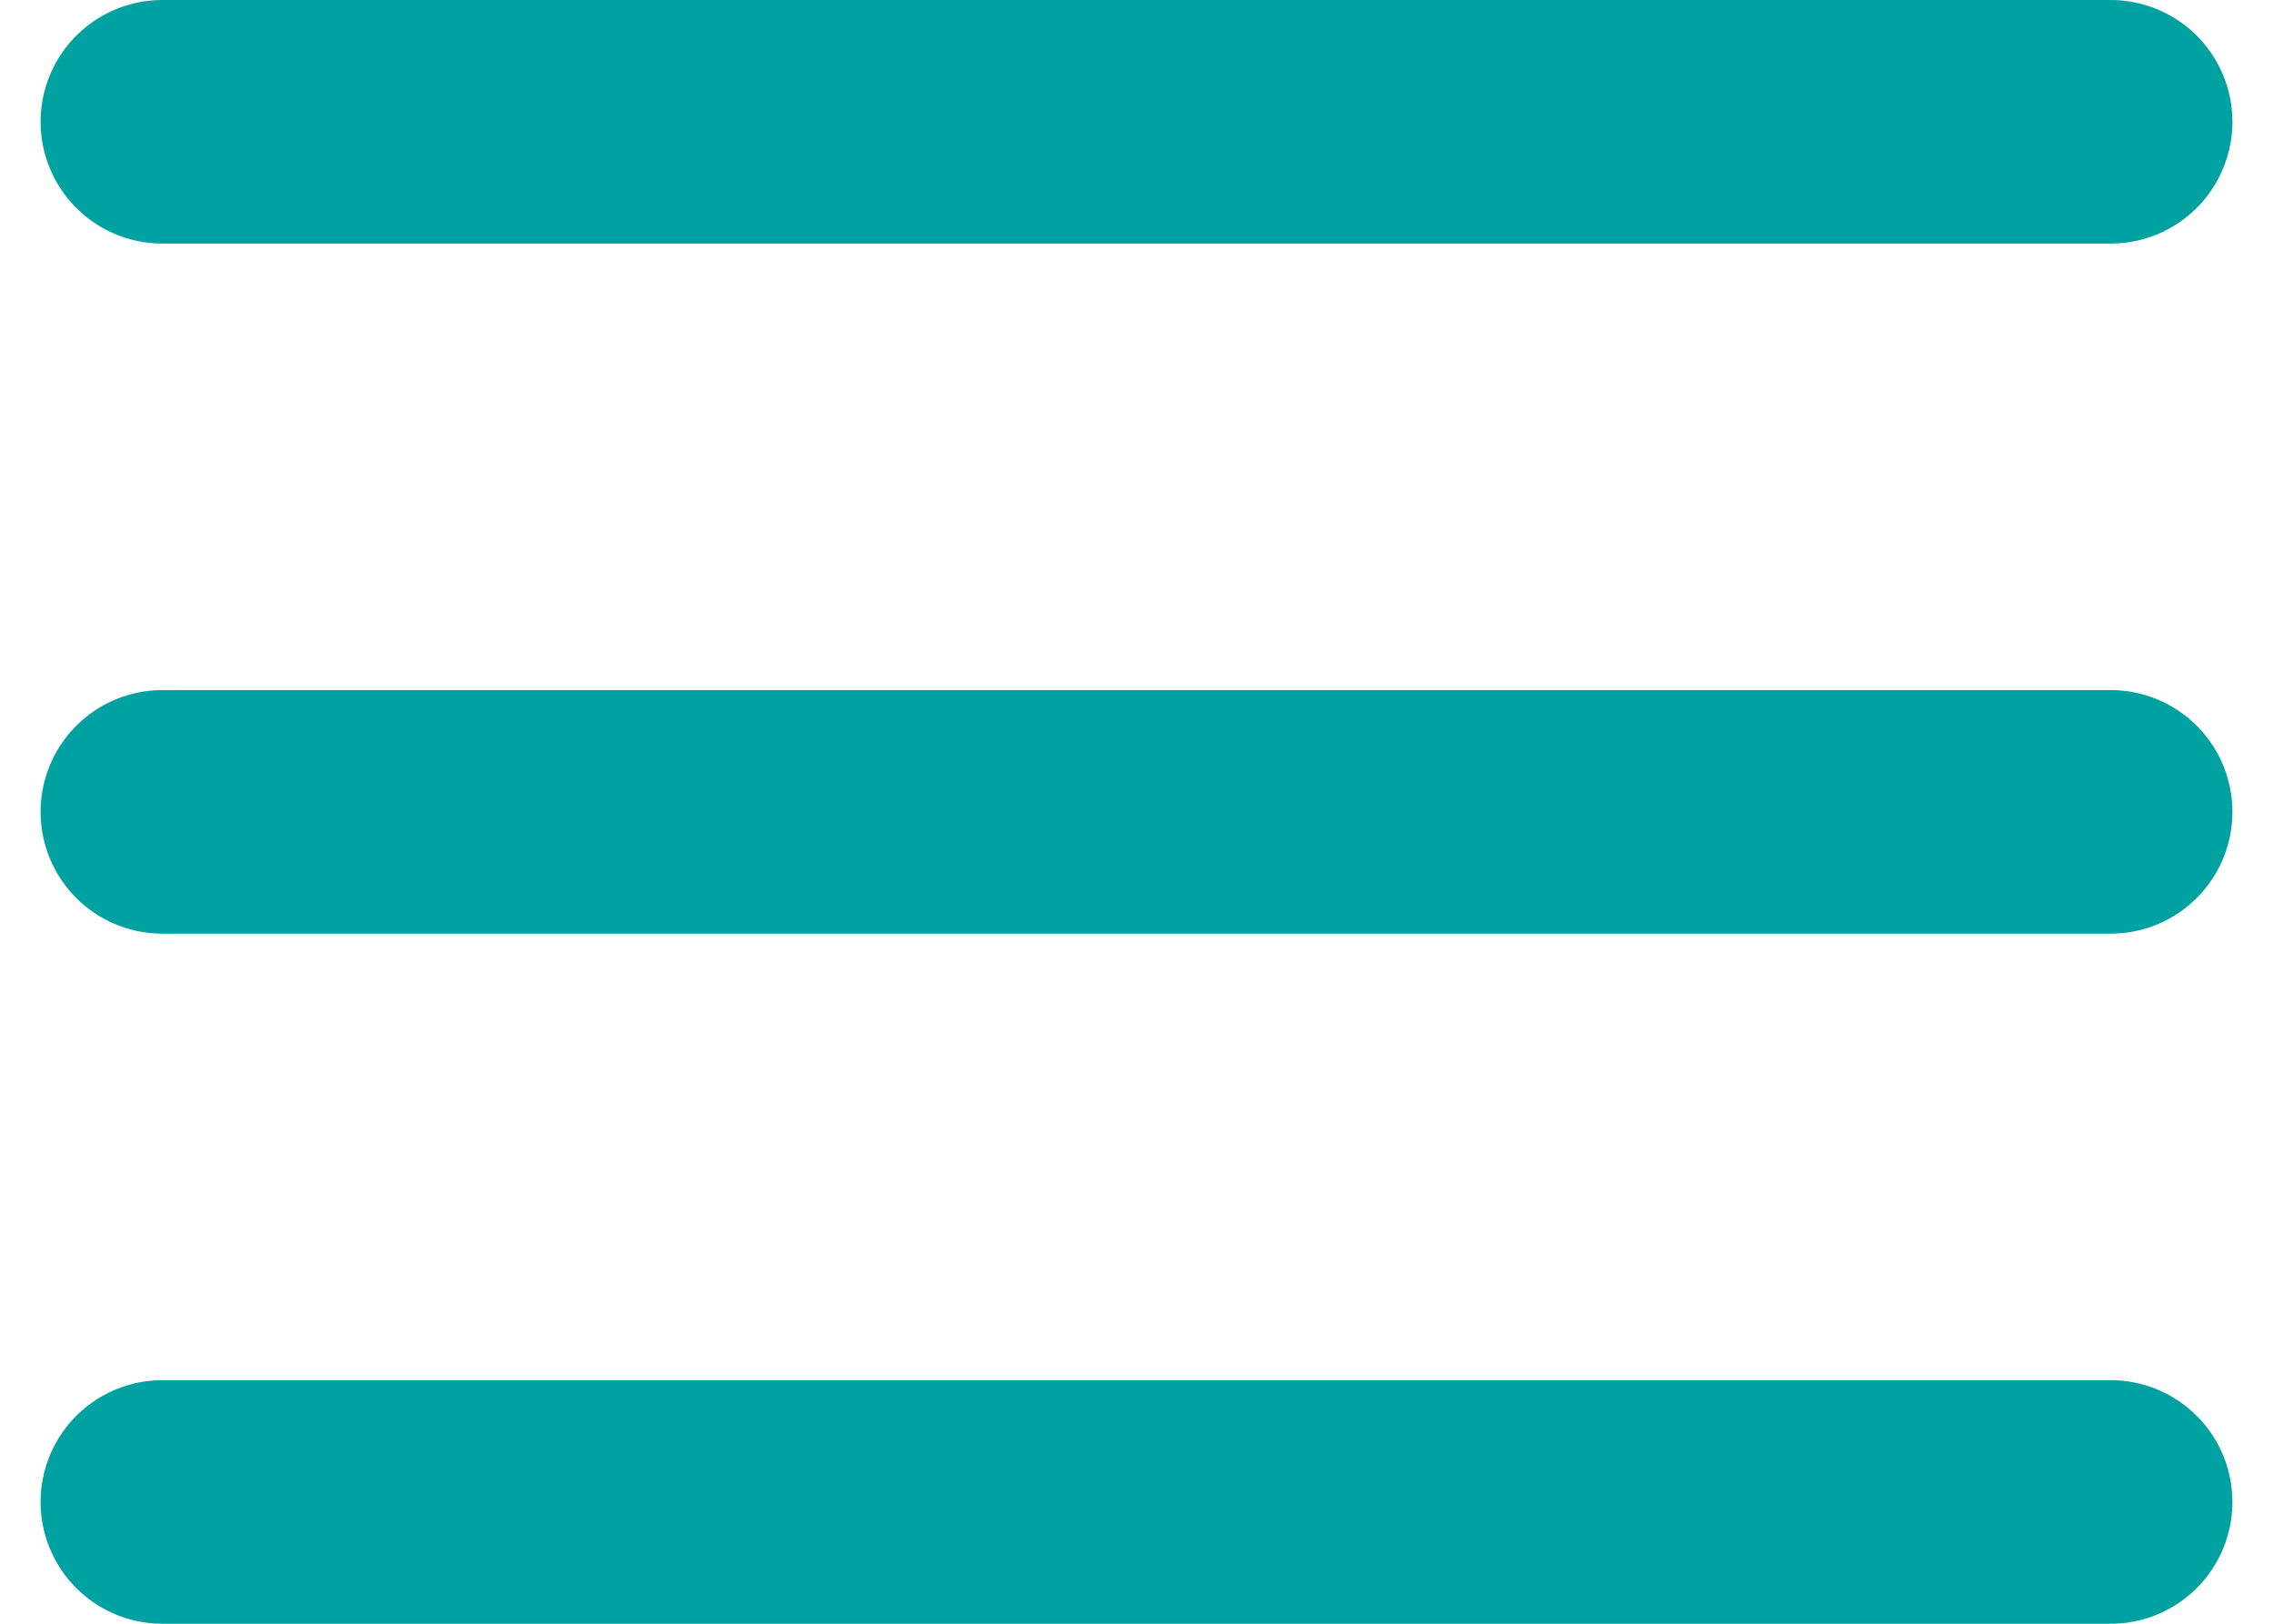
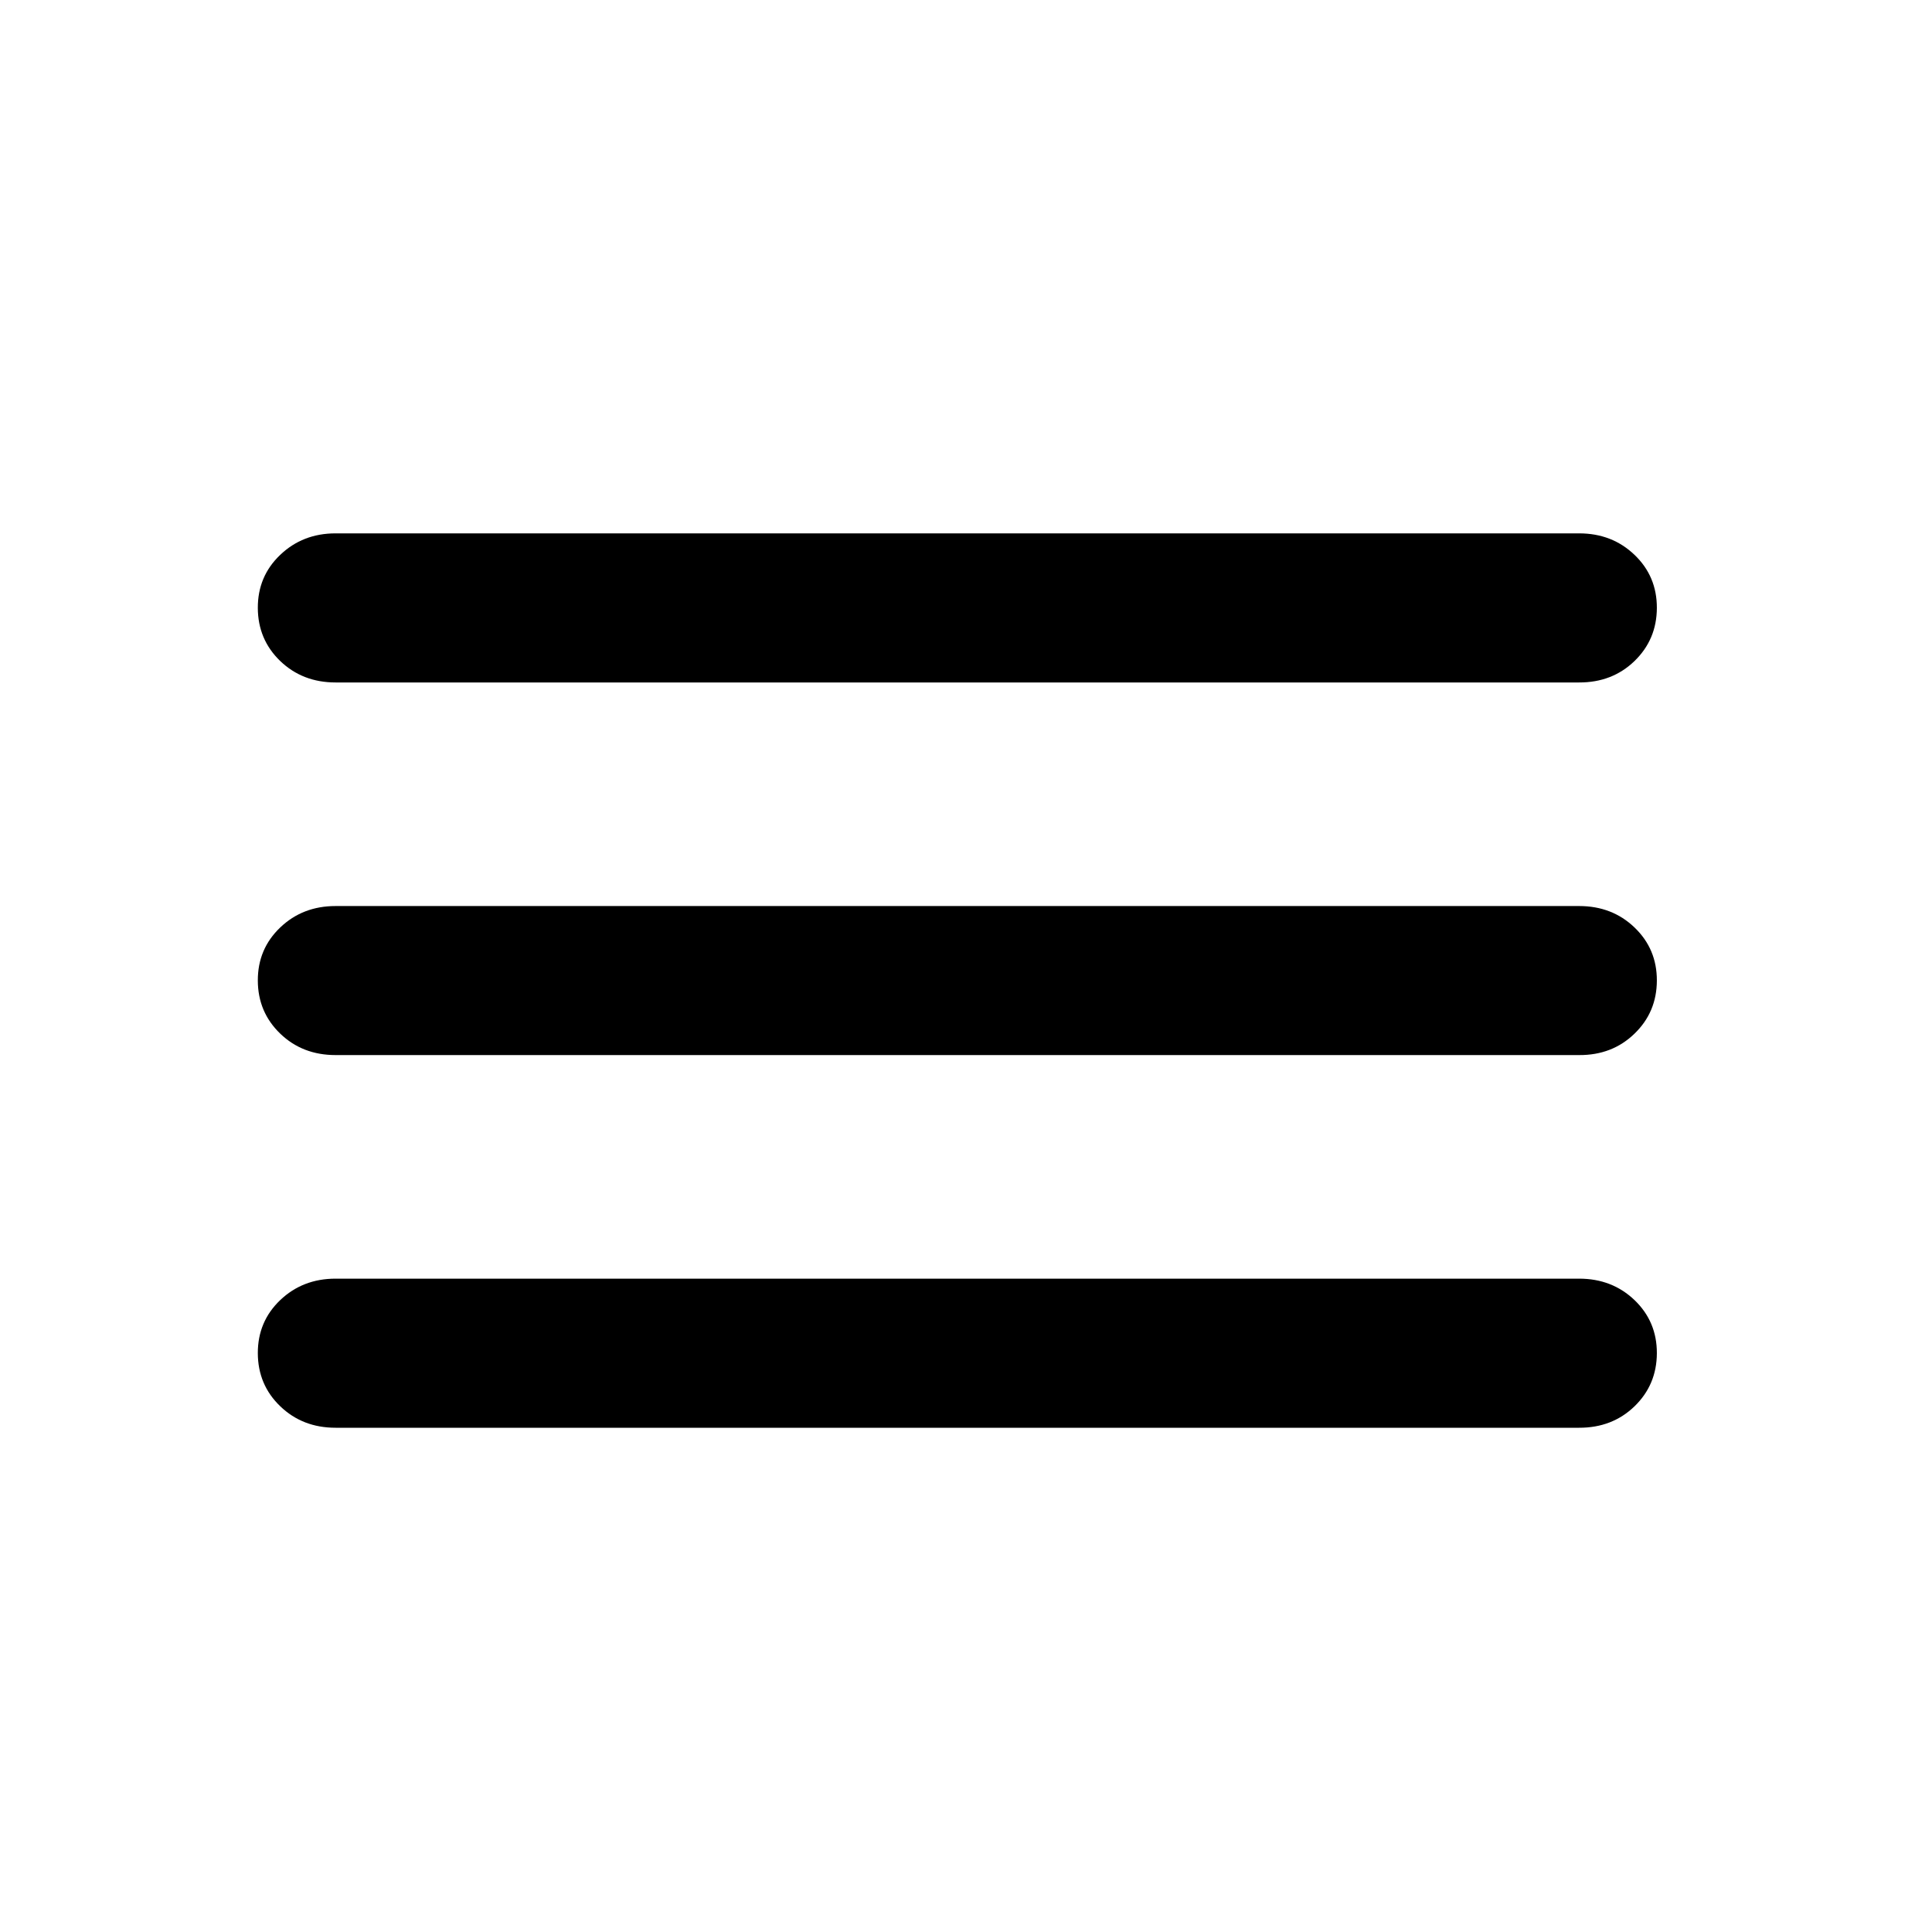
- <svg xmlns="http://www.w3.org/2000/svg" width="28" height="20" viewBox="0 0 28 20" fill="none">
-   <line x1="2" y1="1.5" x2="26" y2="1.5" stroke="#00A1A1" stroke-width="3" stroke-linecap="round" />
-   <line x1="2" y1="10" x2="26" y2="10" stroke="#00A1A1" stroke-width="3" stroke-linecap="round" />
-   <line x1="2" y1="18.5" x2="26" y2="18.5" stroke="#00A1A1" stroke-width="3" stroke-linecap="round" />
+ <svg xmlns="http://www.w3.org/2000/svg" width="29" height="29" viewBox="0 0 29 29" fill="none">
+   <path d="M5.037 21.431C4.706 21.431 4.429 21.323 4.206 21.108C3.983 20.894 3.871 20.628 3.87 20.312C3.869 19.996 3.981 19.73 4.206 19.515C4.431 19.301 4.708 19.193 5.037 19.193H23.703C24.034 19.193 24.311 19.301 24.535 19.515C24.759 19.73 24.871 19.996 24.87 20.312C24.869 20.628 24.757 20.894 24.534 21.11C24.311 21.325 24.034 21.432 23.703 21.431H5.037ZM5.037 15.837C4.706 15.837 4.429 15.73 4.206 15.515C3.983 15.3 3.871 15.035 3.87 14.719C3.869 14.402 3.981 14.137 4.206 13.922C4.431 13.707 4.708 13.6 5.037 13.6H23.703C24.034 13.6 24.311 13.707 24.535 13.922C24.759 14.137 24.871 14.402 24.87 14.719C24.869 15.035 24.757 15.301 24.534 15.516C24.311 15.732 24.034 15.839 23.703 15.837H5.037ZM5.037 10.244C4.706 10.244 4.429 10.136 4.206 9.922C3.983 9.707 3.871 9.441 3.87 9.125C3.869 8.809 3.981 8.543 4.206 8.329C4.431 8.114 4.708 8.006 5.037 8.006H23.703C24.034 8.006 24.311 8.114 24.535 8.329C24.759 8.543 24.871 8.809 24.87 9.125C24.869 9.441 24.757 9.707 24.534 9.923C24.311 10.138 24.034 10.245 23.703 10.244H5.037Z" fill="currentColor" />
</svg>
